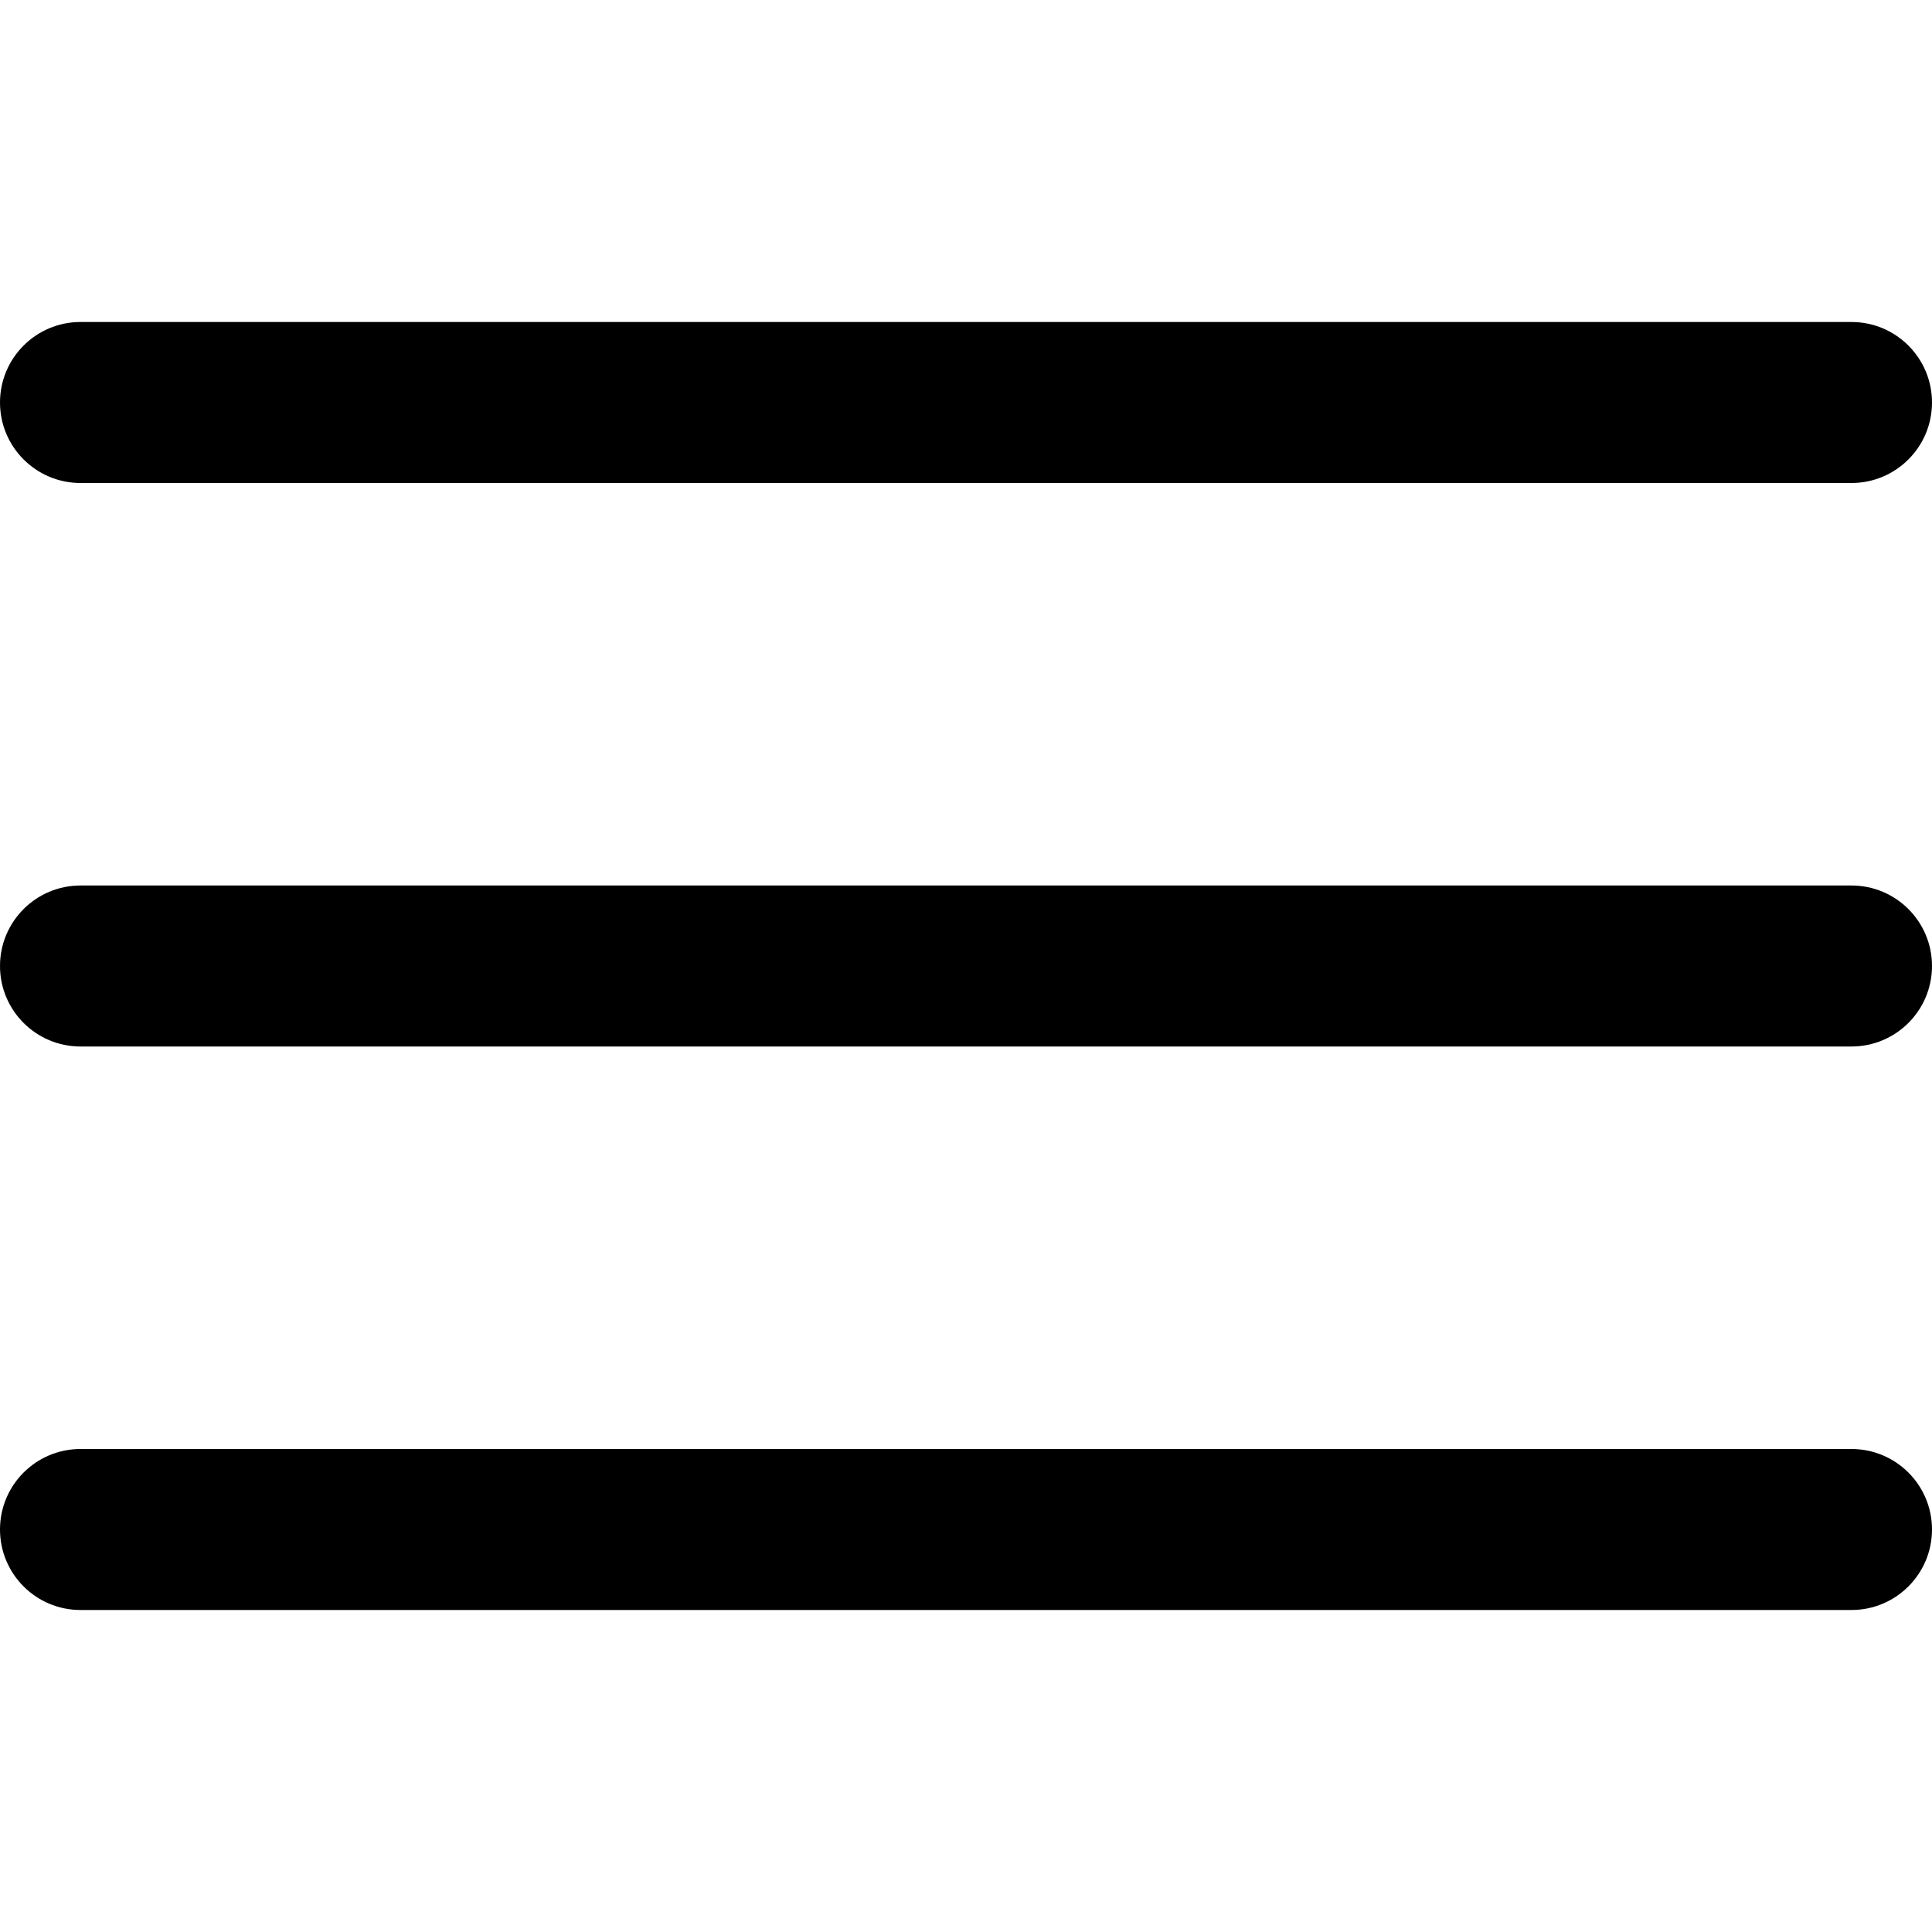
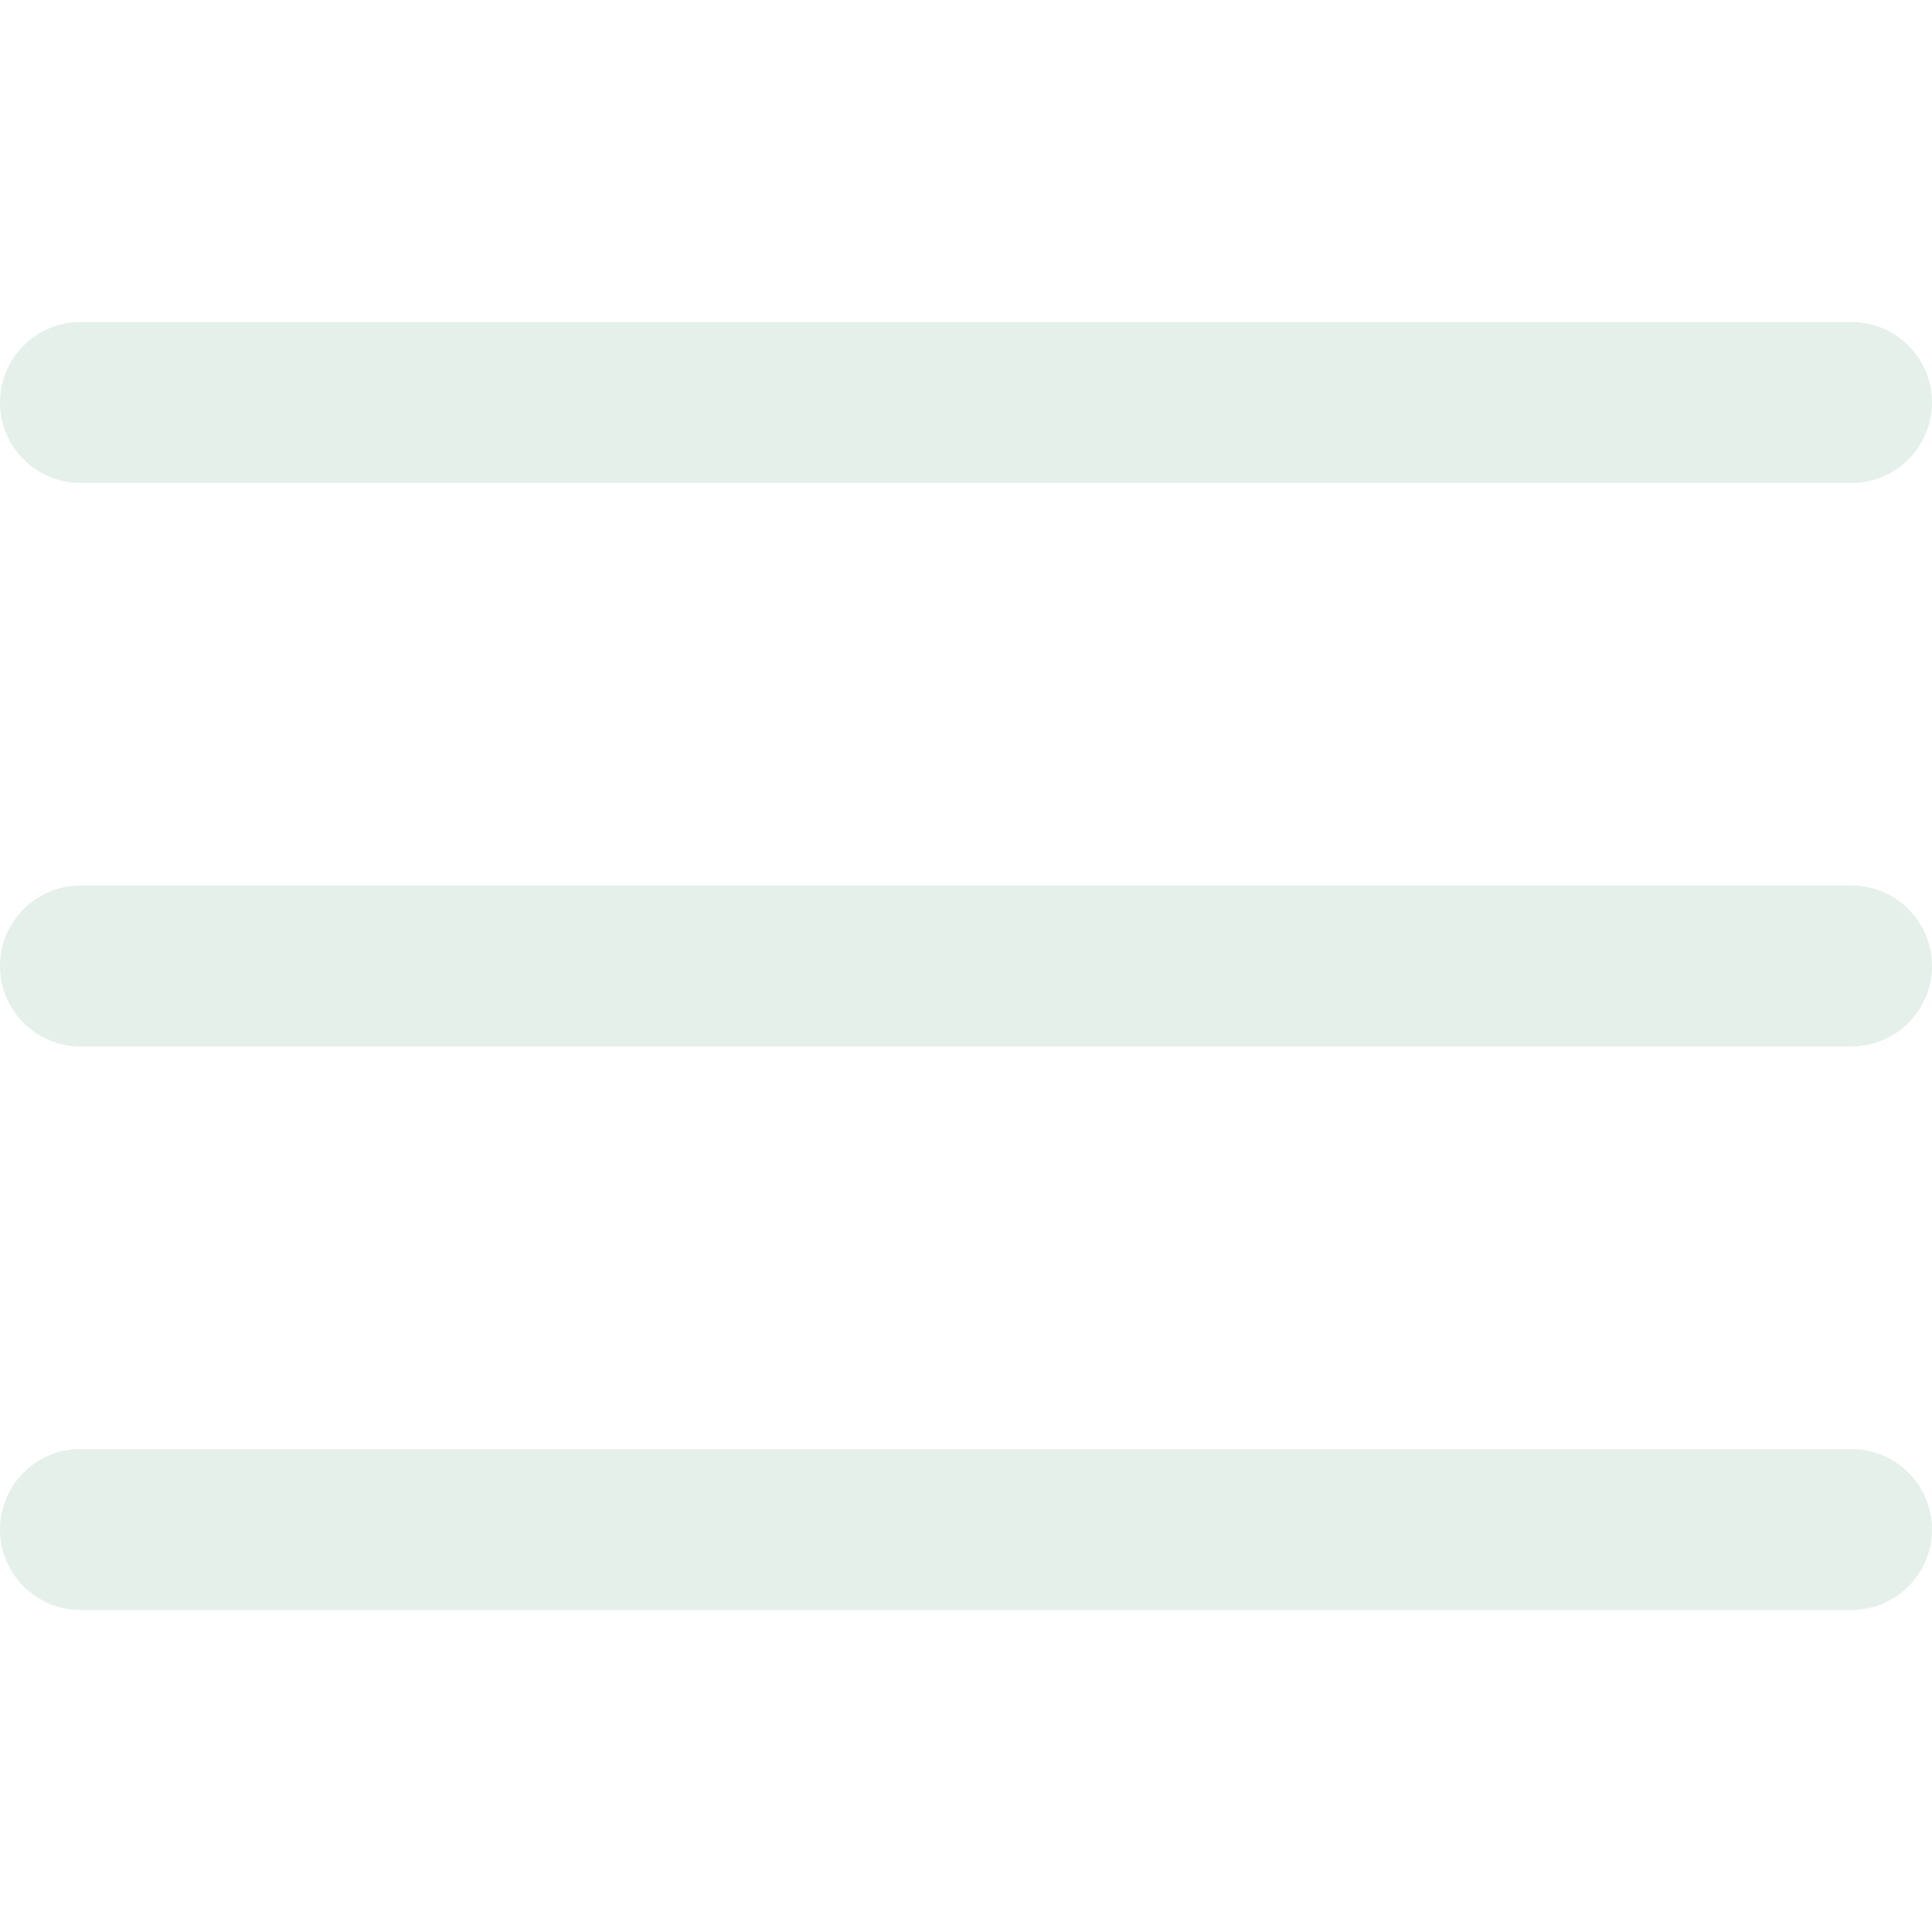
- <svg xmlns="http://www.w3.org/2000/svg" id="Outline" viewBox="0 0 24 24" width="512" height="512">
-   <rect y="11" width="24" height="2" rx="1" />
-   <rect y="4" width="24" height="2" rx="1" />
-   <rect y="18" width="24" height="2" rx="1" />
+ <svg xmlns="http://www.w3.org/2000/svg" id="Outline" viewBox="0 0 24 24" width="512" height="512" style="background-color:none;">
+   <rect y="11" width="24" height="2" rx="1" style="fill:#E6F0EA" />
+   <rect y="4" width="24" height="2" rx="1" style="fill:#E6F0EA" />
+   <rect y="18" width="24" height="2" rx="1" style="fill:#E6F0EA" />
</svg>
